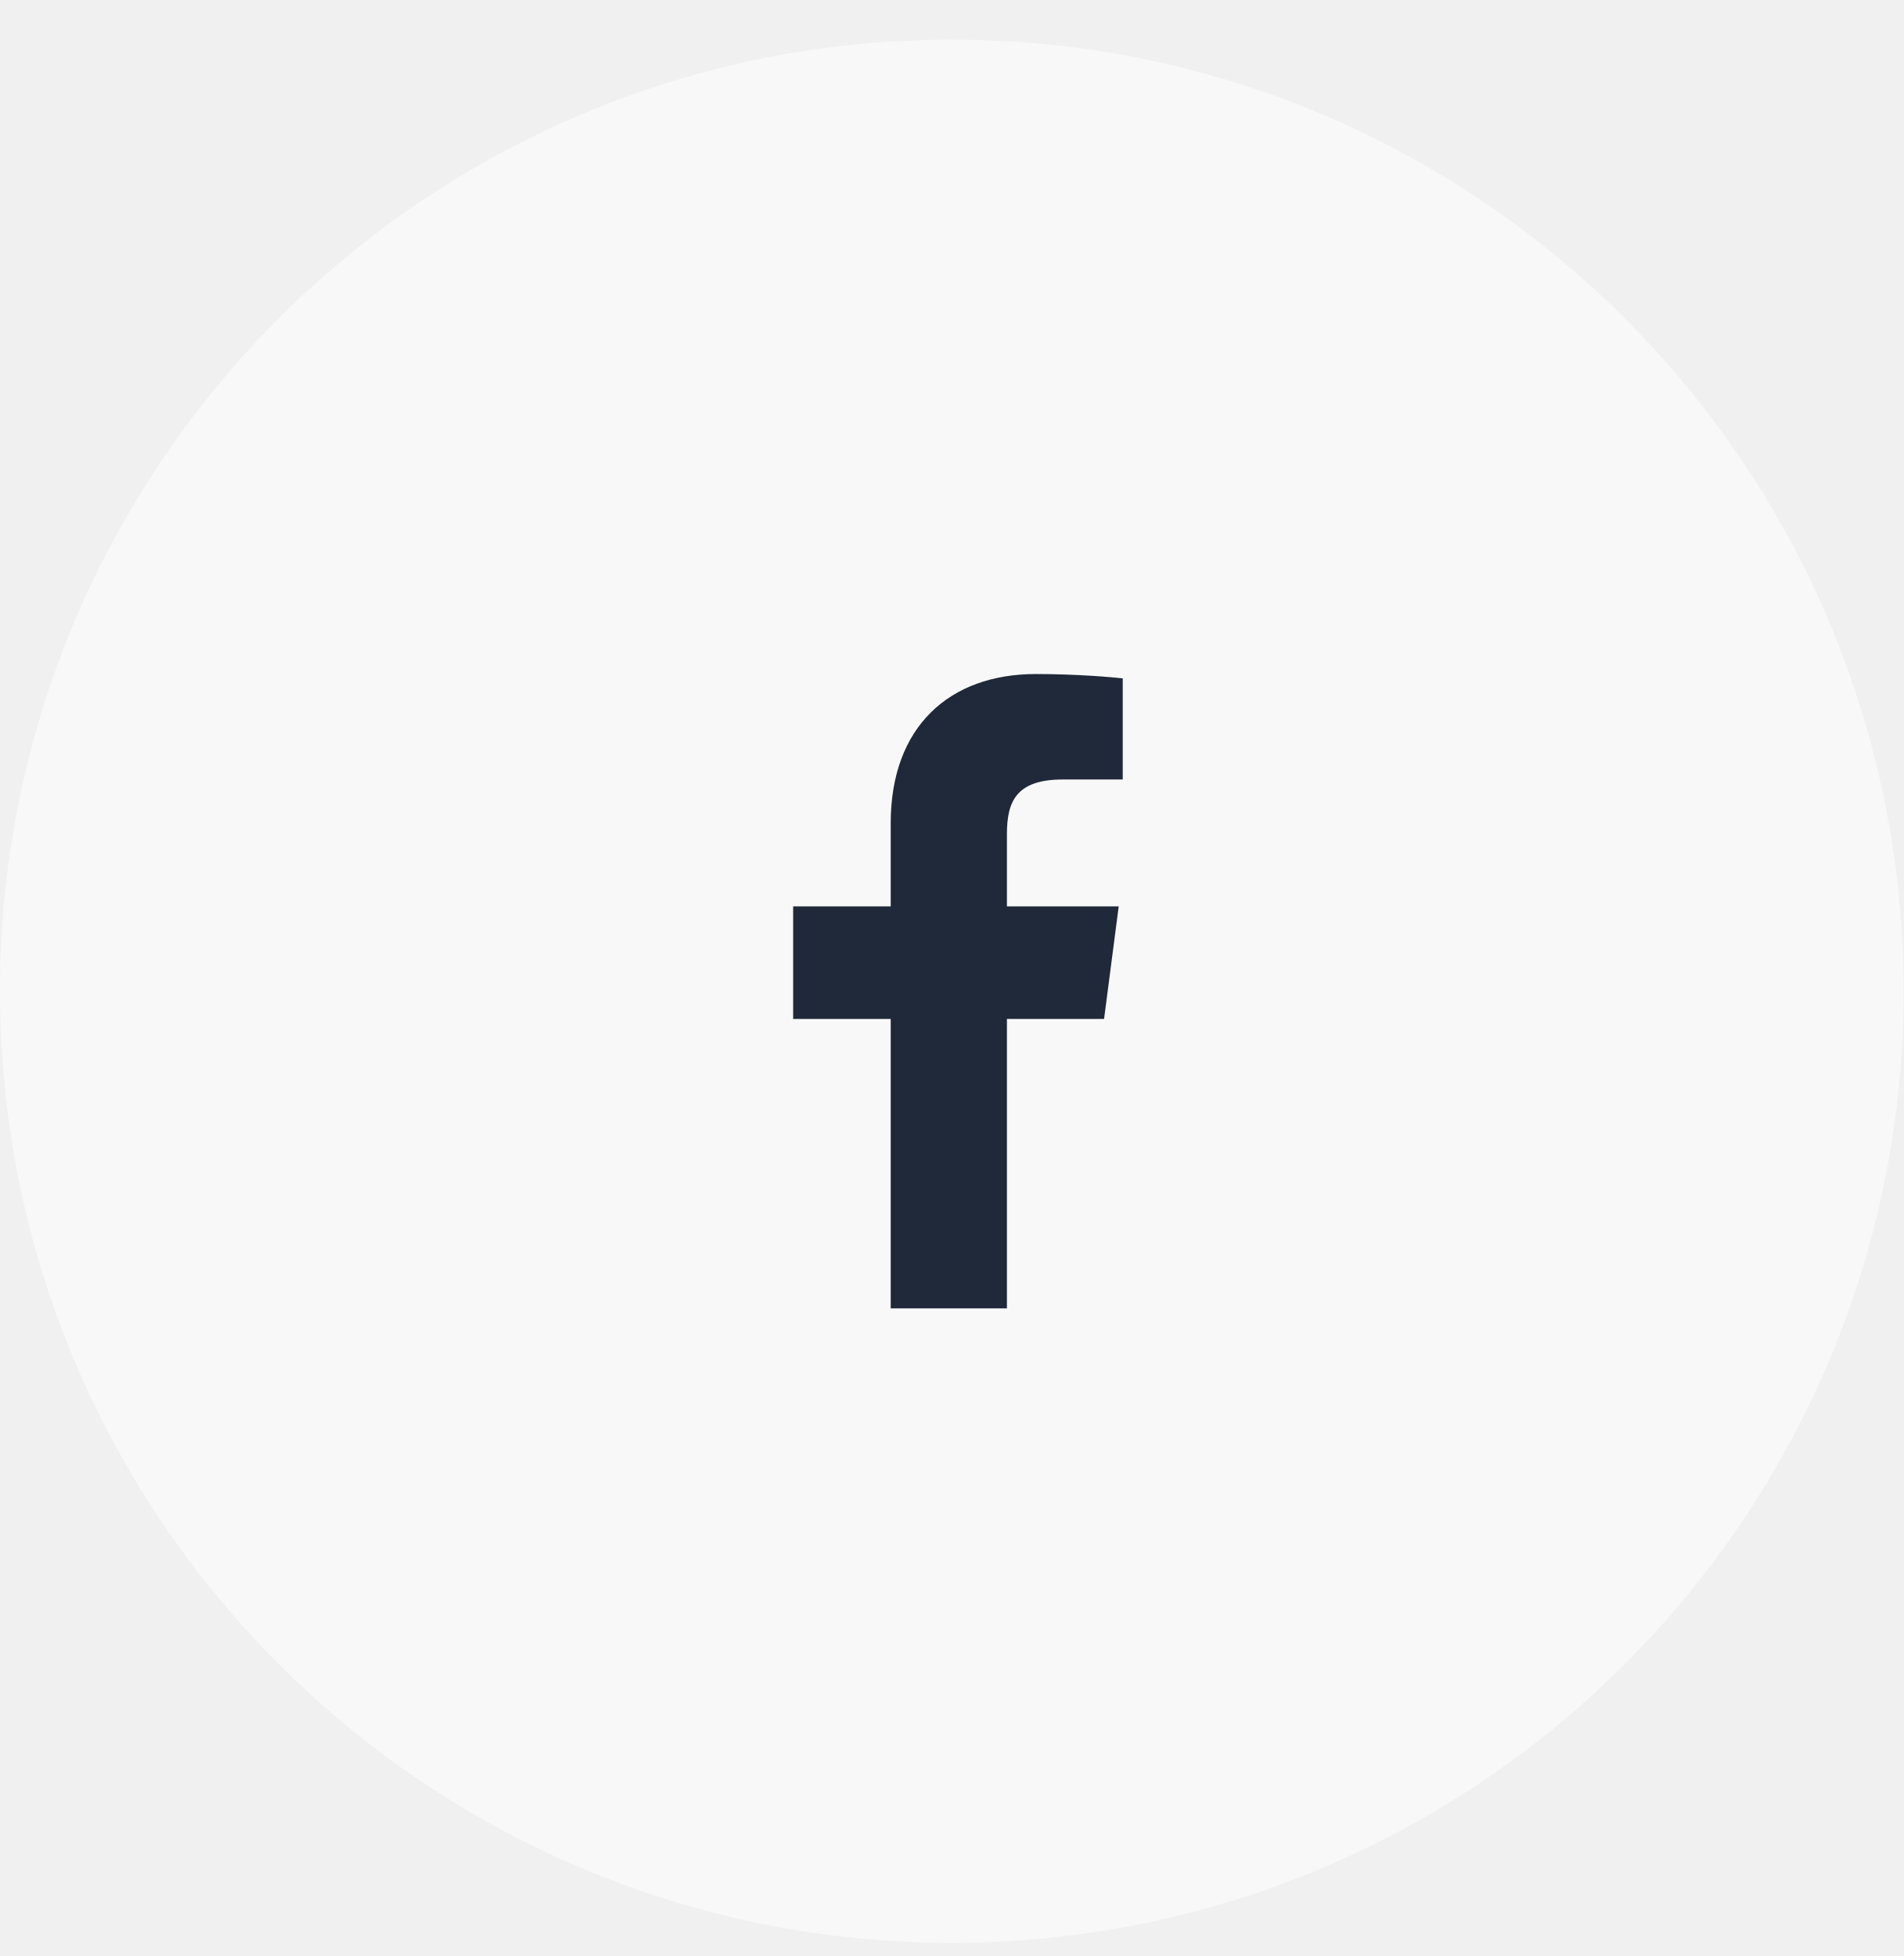
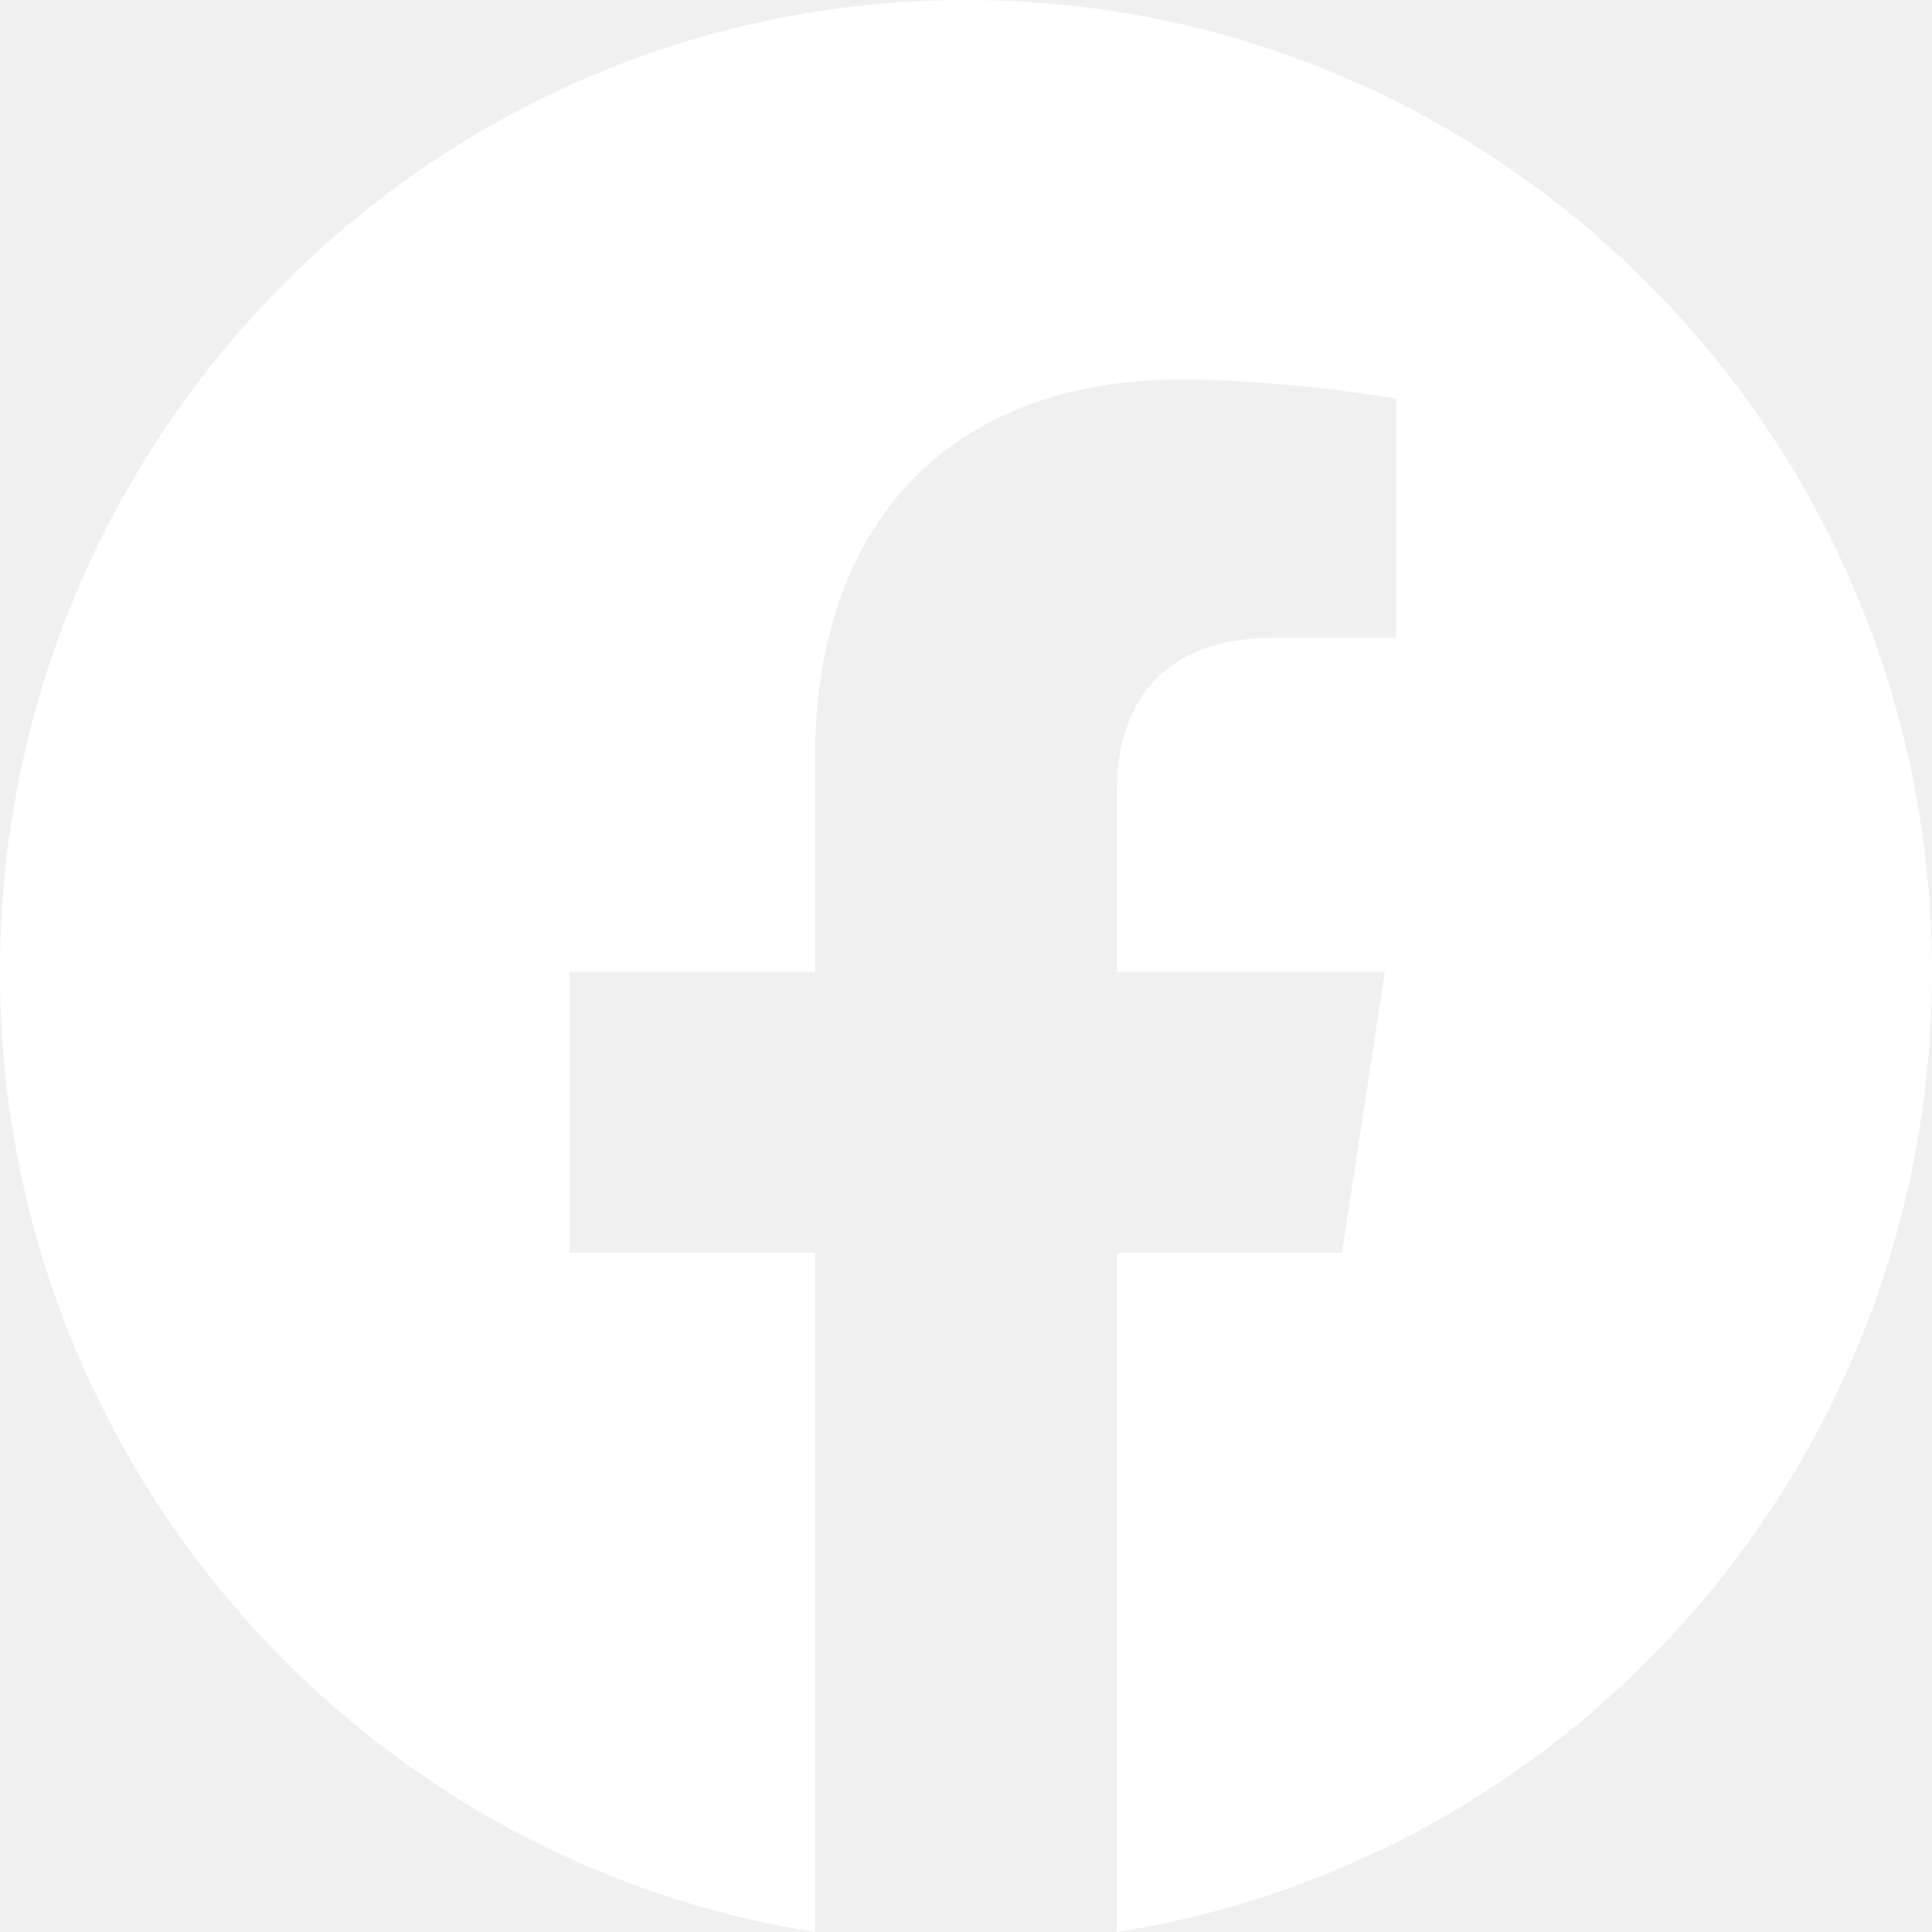
- <svg xmlns="http://www.w3.org/2000/svg" width="36" height="37" viewBox="0 0 36 37" fill="none">
-   <circle cx="18" cy="18.75" r="18" fill="#F8F8F8" />
-   <path d="M16.845 24.75H19.043V19.275H20.88L21.157 17.145H19.043V15.78C19.043 15.165 19.215 14.745 20.1 14.745H21.233V12.832C21.038 12.81 20.37 12.75 19.59 12.75C17.955 12.75 16.845 13.748 16.845 15.57V17.145H15V19.275H16.845V24.75Z" fill="#202939" />
+ <svg xmlns="http://www.w3.org/2000/svg" width="24" height="24" viewBox="0 0 24 24" fill="none">
+   <path fill-rule="evenodd" clip-rule="evenodd" d="M24 12.073C24 5.406 18.627 0 12 0C5.373 0 0 5.406 0 12.073C0 18.098 4.388 23.093 10.125 24V15.564H7.077V12.073H10.125V9.413C10.125 6.387 11.917 4.715 14.658 4.715C15.971 4.715 17.344 4.951 17.344 4.951V7.922H15.831C14.341 7.922 13.875 8.852 13.875 9.808V12.073H17.203L16.671 15.564H13.875V24C19.612 23.095 24 18.1 24 12.073Z" fill="white" />
</svg>
